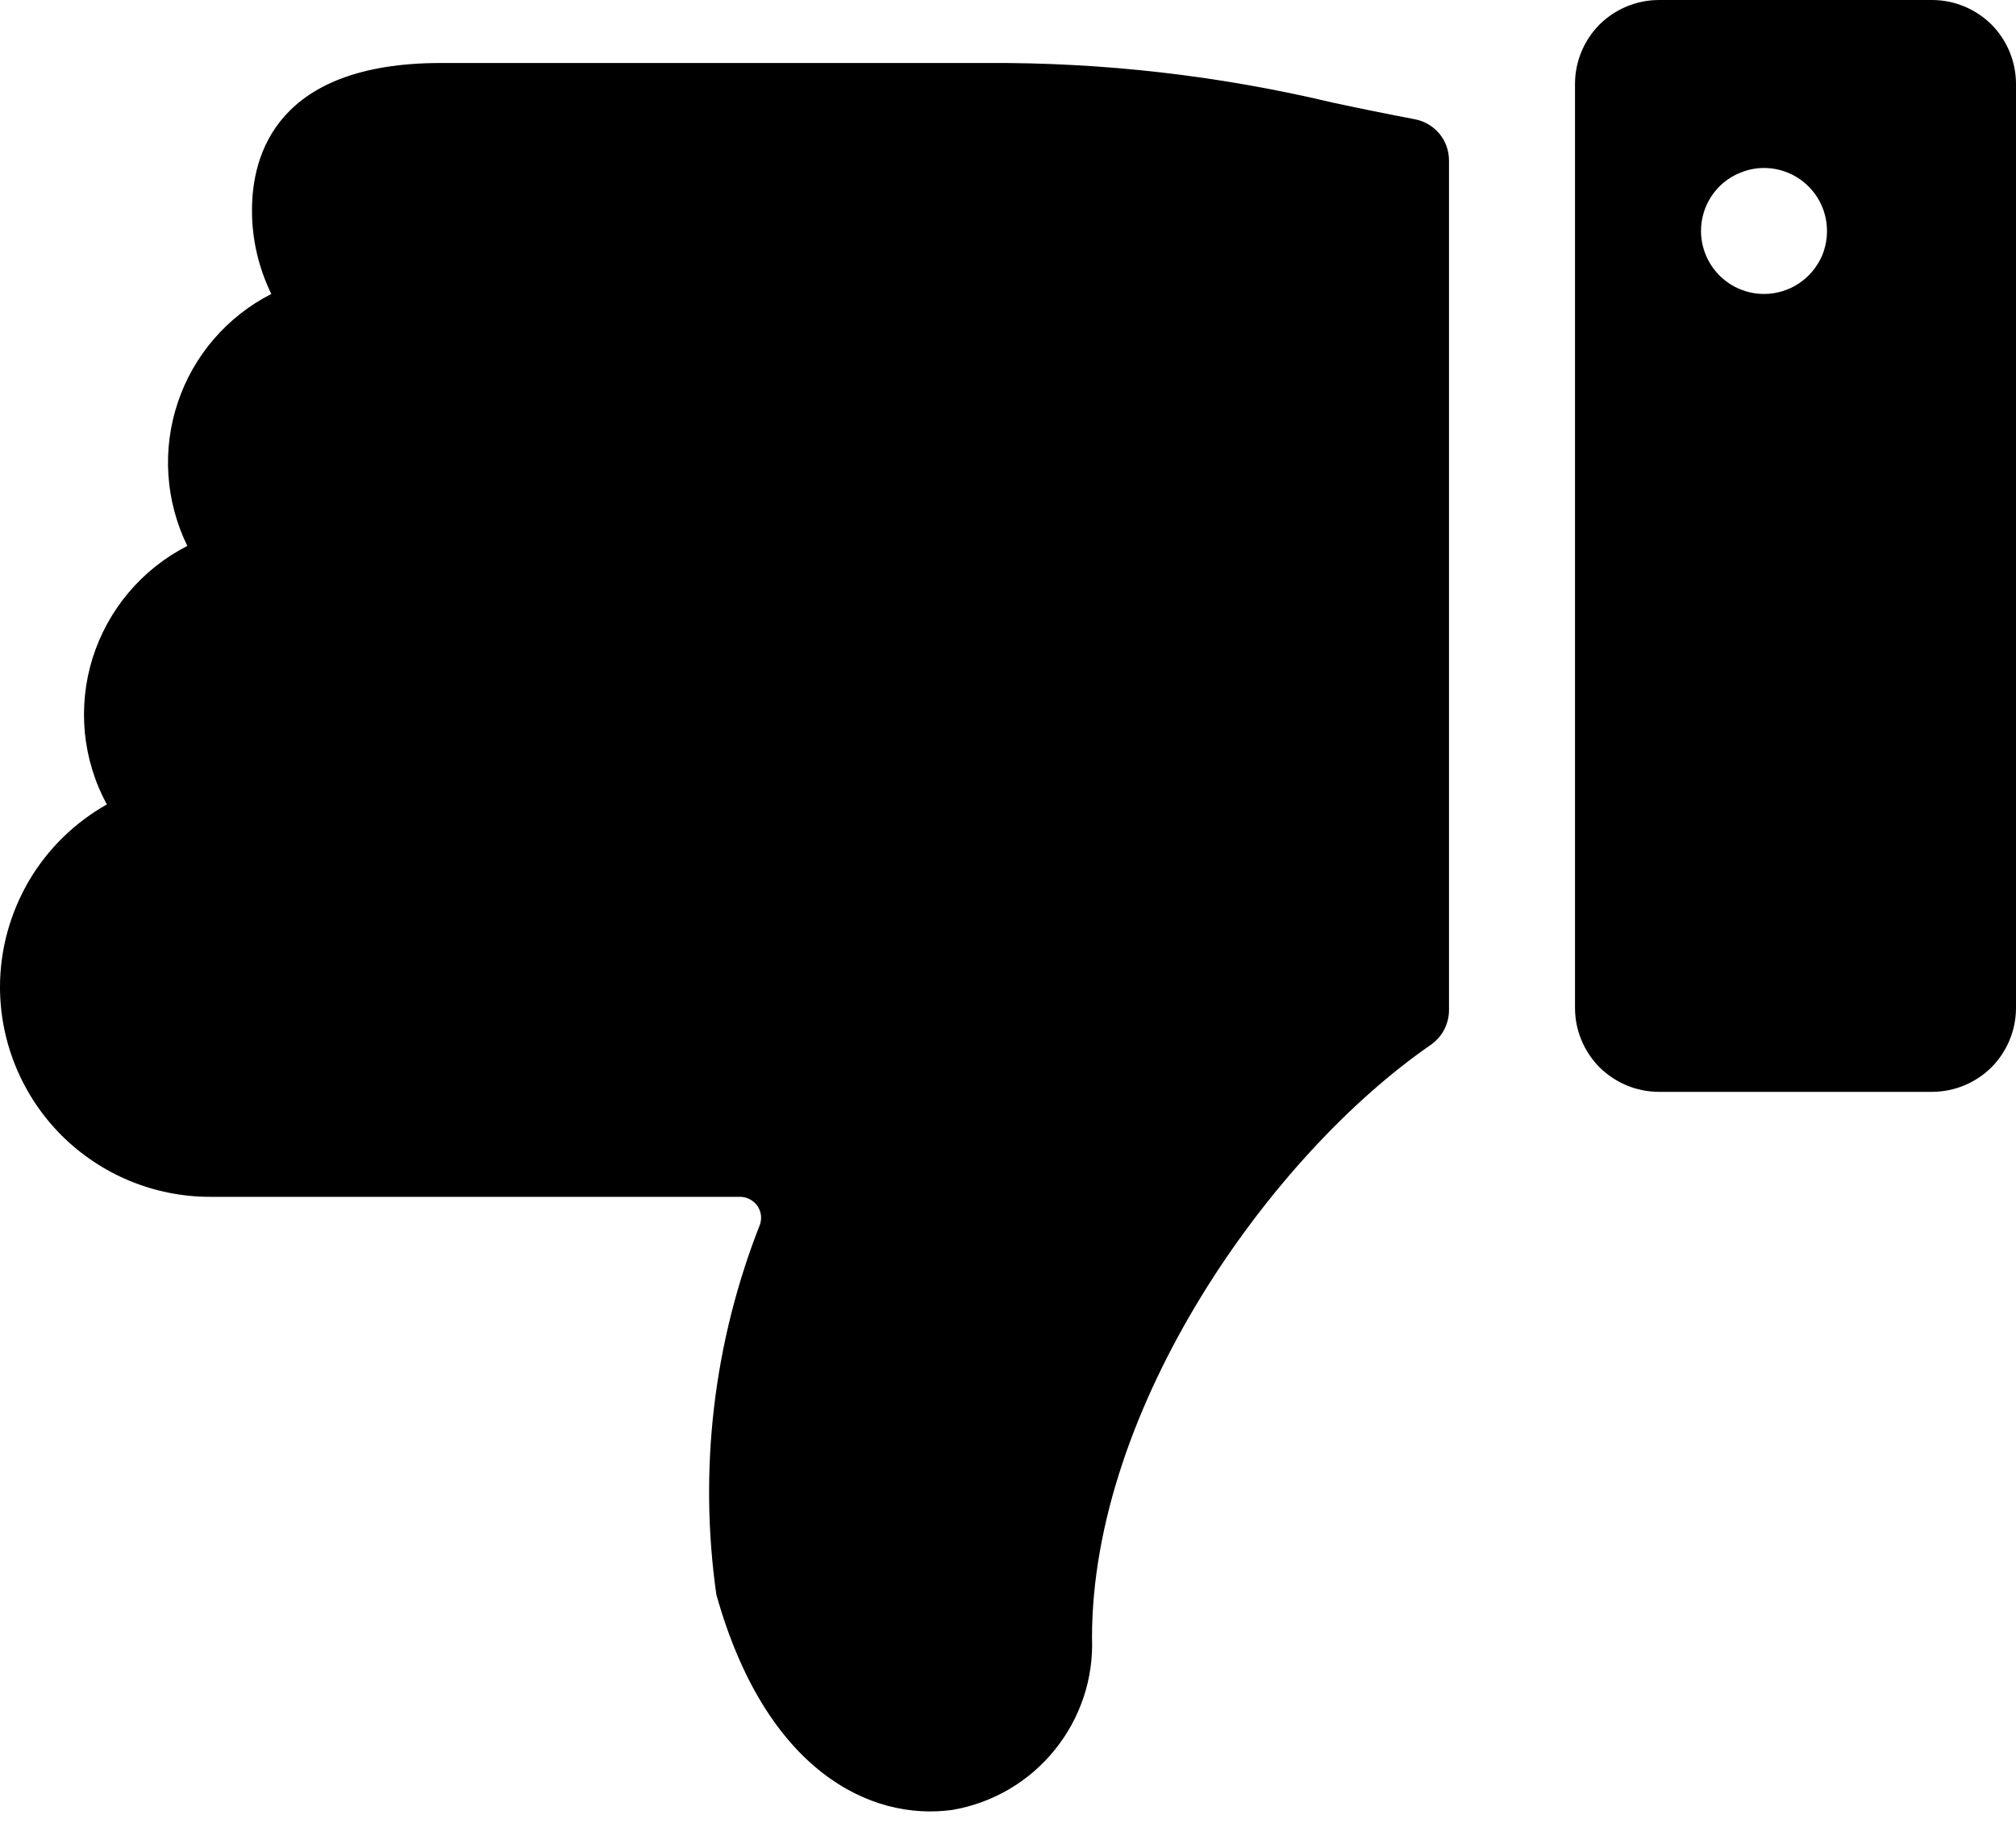
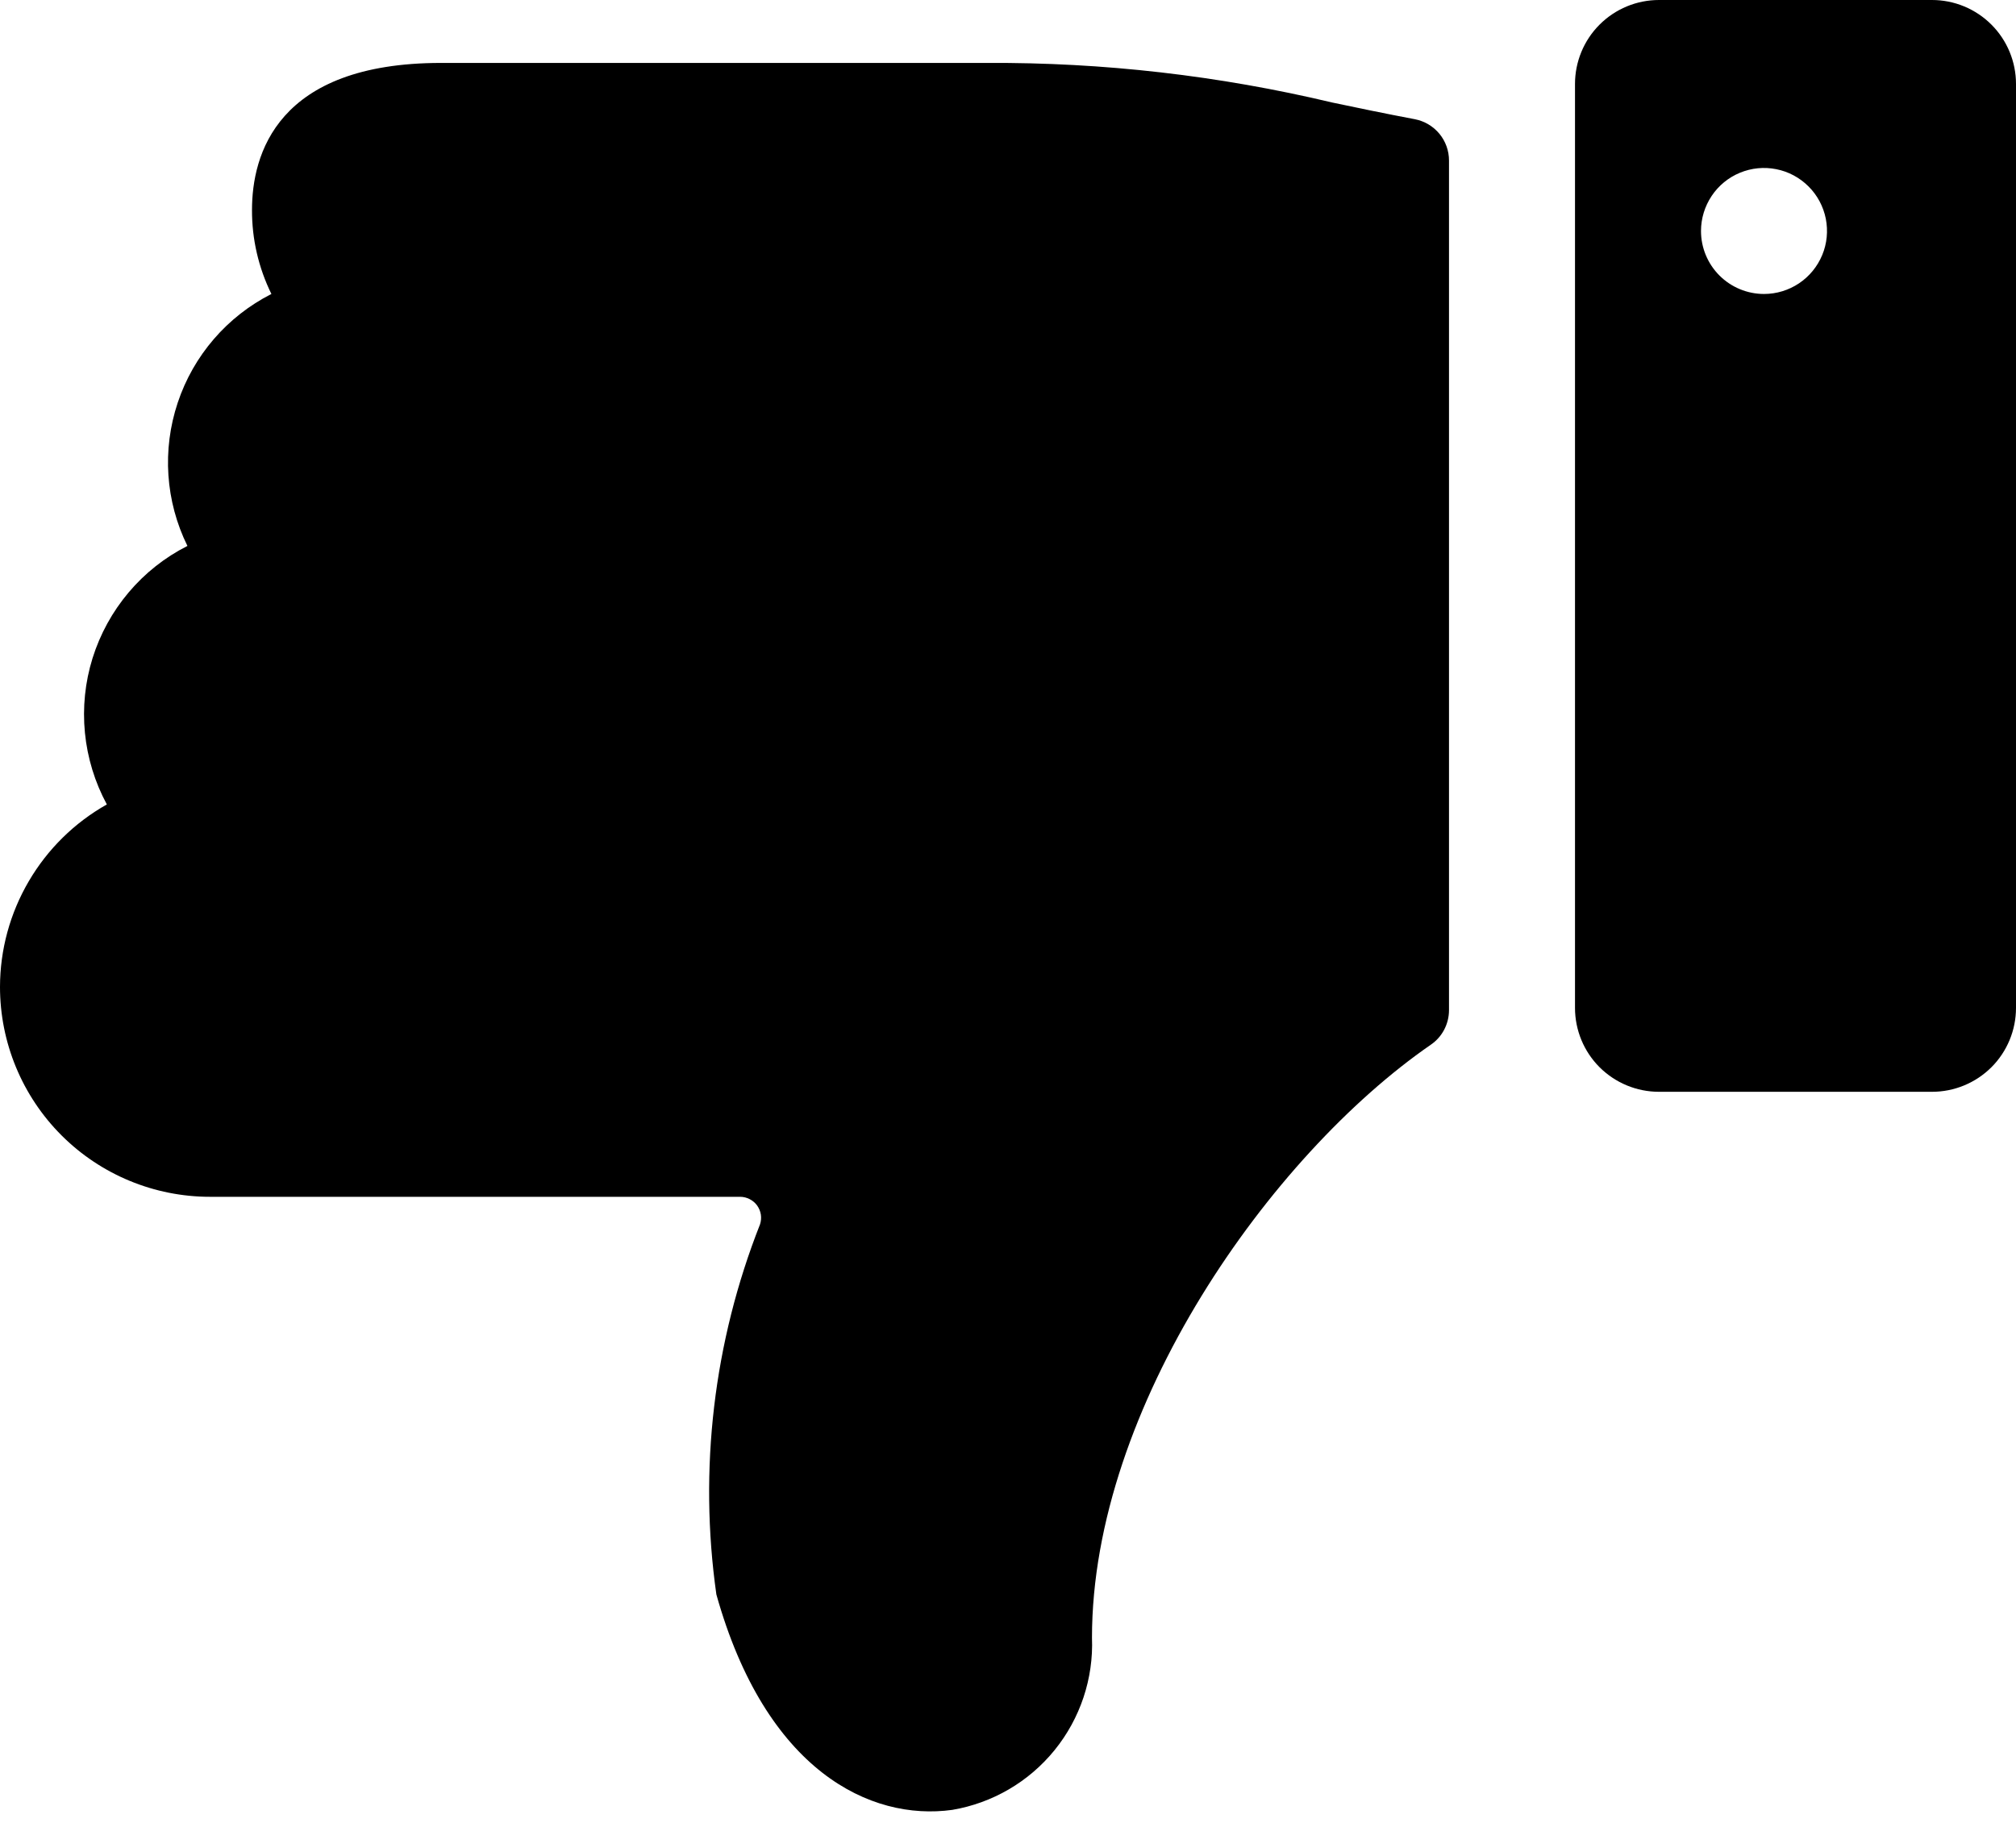
- <svg xmlns="http://www.w3.org/2000/svg" viewBox="0 0 12 11">
-   <path d="M0 5.875C0 6.207 0.132 6.524 0.366 6.759C0.601 6.993 0.918 7.125 1.25 7.125H4.405C4.425 7.125 4.445 7.13 4.462 7.139C4.48 7.148 4.495 7.161 4.507 7.177C4.518 7.193 4.526 7.211 4.529 7.231C4.532 7.25 4.53 7.27 4.524 7.289C4.248 7.989 4.158 8.748 4.264 9.493C4.558 10.543 5.181 10.842 5.668 10.775C5.908 10.734 6.124 10.608 6.277 10.419C6.43 10.231 6.51 9.993 6.5 9.75C6.5 8.377 7.564 6.877 8.517 6.22C8.55 6.196 8.578 6.166 8.596 6.13C8.615 6.094 8.625 6.054 8.625 6.014V0.956C8.625 0.897 8.605 0.841 8.568 0.796C8.531 0.752 8.48 0.721 8.422 0.71C8.244 0.676 8.082 0.643 7.929 0.61C7.256 0.45 6.567 0.371 5.875 0.375H2.625C1.646 0.375 1.5 0.923 1.5 1.25C1.499 1.423 1.539 1.594 1.615 1.75C1.352 1.884 1.151 2.117 1.058 2.397C0.964 2.678 0.985 2.984 1.115 3.25C0.982 3.318 0.863 3.412 0.766 3.527C0.669 3.642 0.596 3.775 0.551 3.918C0.506 4.062 0.491 4.213 0.505 4.362C0.52 4.512 0.564 4.657 0.636 4.789C0.443 4.898 0.283 5.055 0.171 5.246C0.06 5.437 0 5.654 0 5.875H0Z" fill="currentColor" />
-   <path d="M9.375 6C9.375 6.133 9.428 6.26 9.521 6.354C9.615 6.447 9.742 6.5 9.875 6.5H11.5C11.633 6.5 11.76 6.447 11.854 6.354C11.947 6.26 12 6.133 12 6V0.5C12 0.367 11.947 0.24 11.854 0.146C11.76 0.053 11.633 0 11.5 0H9.875C9.742 0 9.615 0.053 9.521 0.146C9.428 0.24 9.375 0.367 9.375 0.5V6ZM10.125 1.375C10.125 1.301 10.147 1.228 10.188 1.167C10.229 1.105 10.288 1.057 10.357 1.029C10.425 1 10.5 0.993 10.573 1.007C10.646 1.022 10.713 1.057 10.765 1.11C10.818 1.162 10.853 1.229 10.868 1.302C10.882 1.375 10.875 1.45 10.847 1.519C10.818 1.587 10.77 1.646 10.708 1.687C10.647 1.728 10.574 1.75 10.5 1.75C10.4 1.75 10.305 1.71 10.235 1.64C10.165 1.57 10.125 1.474 10.125 1.375Z" fill="currentColor" />
+ <svg xmlns="http://www.w3.org/2000/svg" viewBox="0 0 32 29" fill="none">
+   <path d="M0 15.667C0 16.551 0.351 17.399 0.976 18.024C1.601 18.649 2.449 19 3.333 19H11.748C11.801 19 11.852 19.013 11.899 19.037C11.946 19.061 11.987 19.095 12.018 19.138C12.048 19.181 12.069 19.23 12.077 19.282C12.085 19.334 12.08 19.387 12.064 19.437C11.328 21.303 11.089 23.328 11.371 25.313C12.155 28.113 13.816 28.913 15.115 28.733C15.753 28.625 16.331 28.288 16.739 27.785C17.147 27.282 17.359 26.647 17.333 26C17.333 22.339 20.172 18.339 22.712 16.585C22.801 16.524 22.874 16.442 22.924 16.346C22.974 16.25 23 16.144 23 16.036V2.548C23 2.393 22.946 2.243 22.848 2.124C22.749 2.004 22.612 1.923 22.46 1.893C21.984 1.803 21.552 1.713 21.144 1.627C19.35 1.2 17.511 0.989 15.667 0.999H7C4.389 1 4 2.461 4 3.333C3.998 3.796 4.104 4.252 4.308 4.667C3.605 5.024 3.07 5.644 2.821 6.393C2.571 7.142 2.626 7.959 2.975 8.667C2.617 8.848 2.3 9.099 2.042 9.405C1.783 9.712 1.589 10.066 1.469 10.449C1.35 10.831 1.309 11.234 1.348 11.633C1.387 12.031 1.505 12.418 1.696 12.771C1.182 13.06 0.755 13.481 0.457 13.99C0.159 14.498 0.001 15.077 0 15.667H0Z" fill="currentColor" />
+   <path d="M25 16C25 16.354 25.14 16.693 25.39 16.943C25.641 17.193 25.98 17.333 26.333 17.333H30.667C31.02 17.333 31.359 17.193 31.61 16.943C31.86 16.693 32 16.354 32 16V1.333C32 0.98 31.86 0.641 31.61 0.391C31.359 0.14 31.02 0 30.667 0H26.333C25.98 0 25.641 0.14 25.39 0.391C25.14 0.641 25 0.98 25 1.333V16ZM27 3.667C27 3.469 27.059 3.276 27.169 3.111C27.278 2.947 27.435 2.818 27.617 2.743C27.8 2.667 28.001 2.647 28.195 2.686C28.389 2.724 28.567 2.82 28.707 2.96C28.847 3.099 28.942 3.278 28.981 3.472C29.019 3.666 29 3.867 28.924 4.049C28.848 4.232 28.72 4.388 28.556 4.498C28.391 4.608 28.198 4.667 28 4.667C27.735 4.667 27.48 4.561 27.293 4.374C27.105 4.186 27 3.932 27 3.667Z" fill="currentColor" />
</svg>
